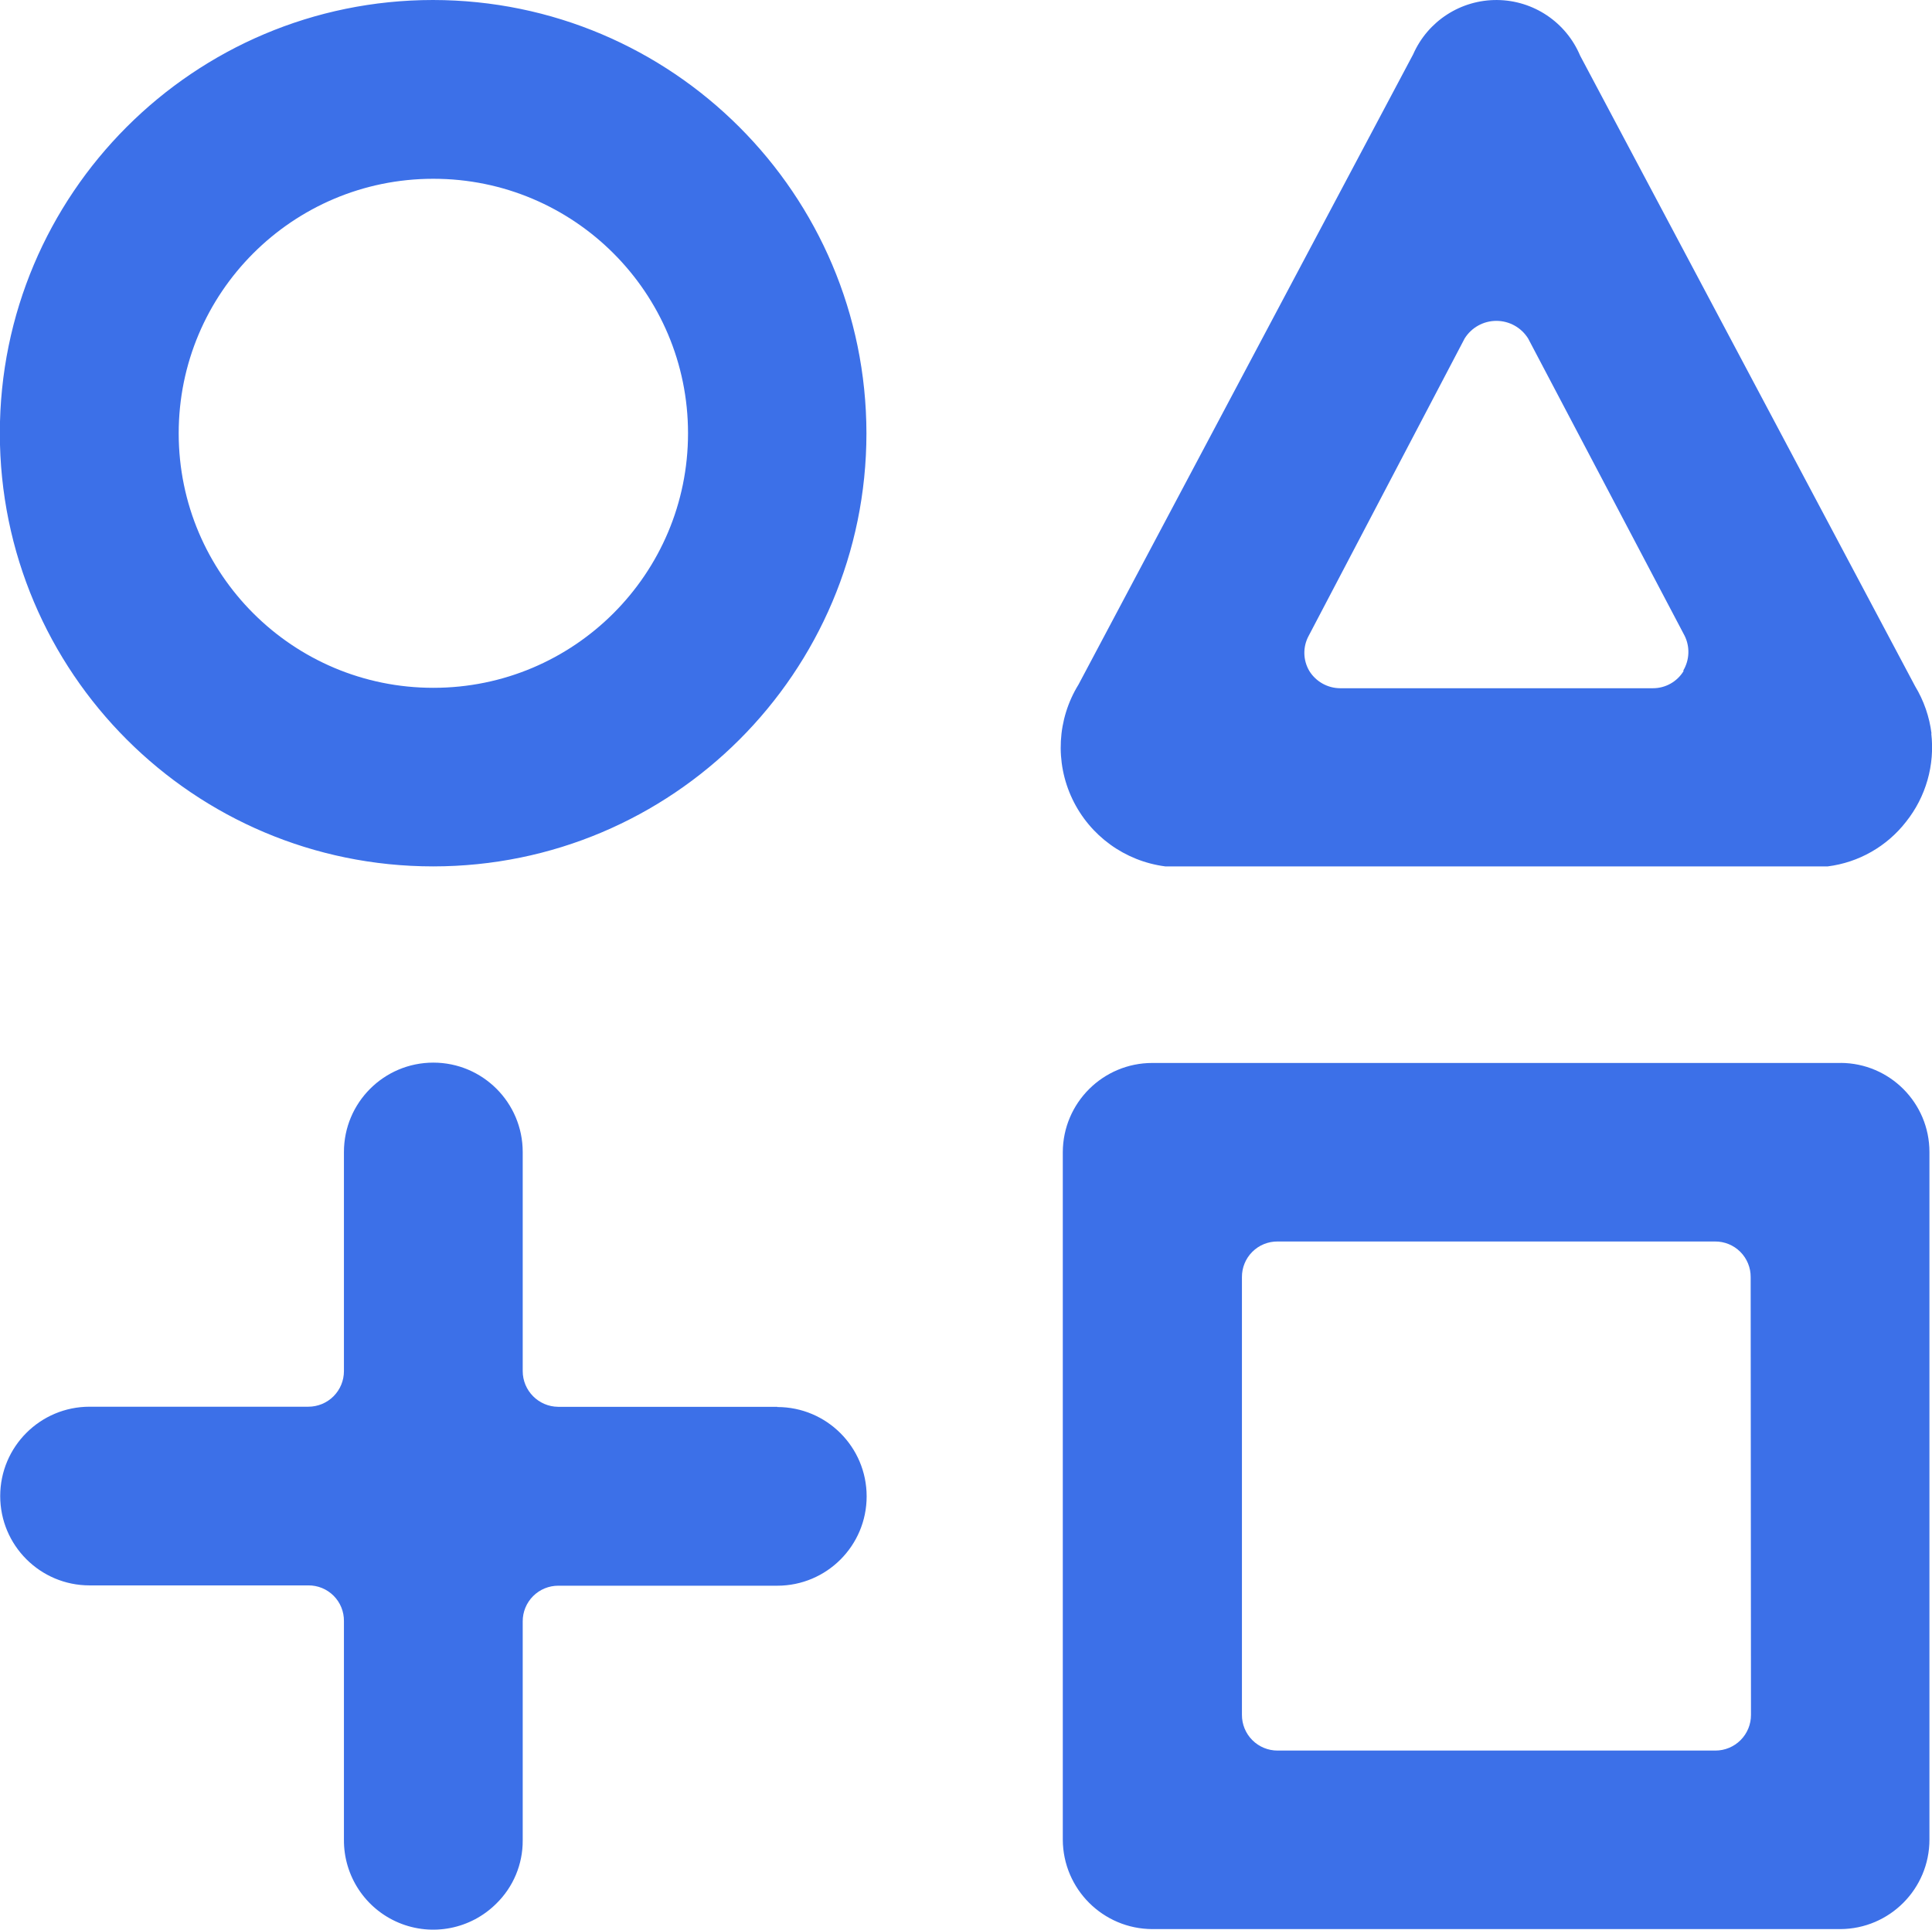
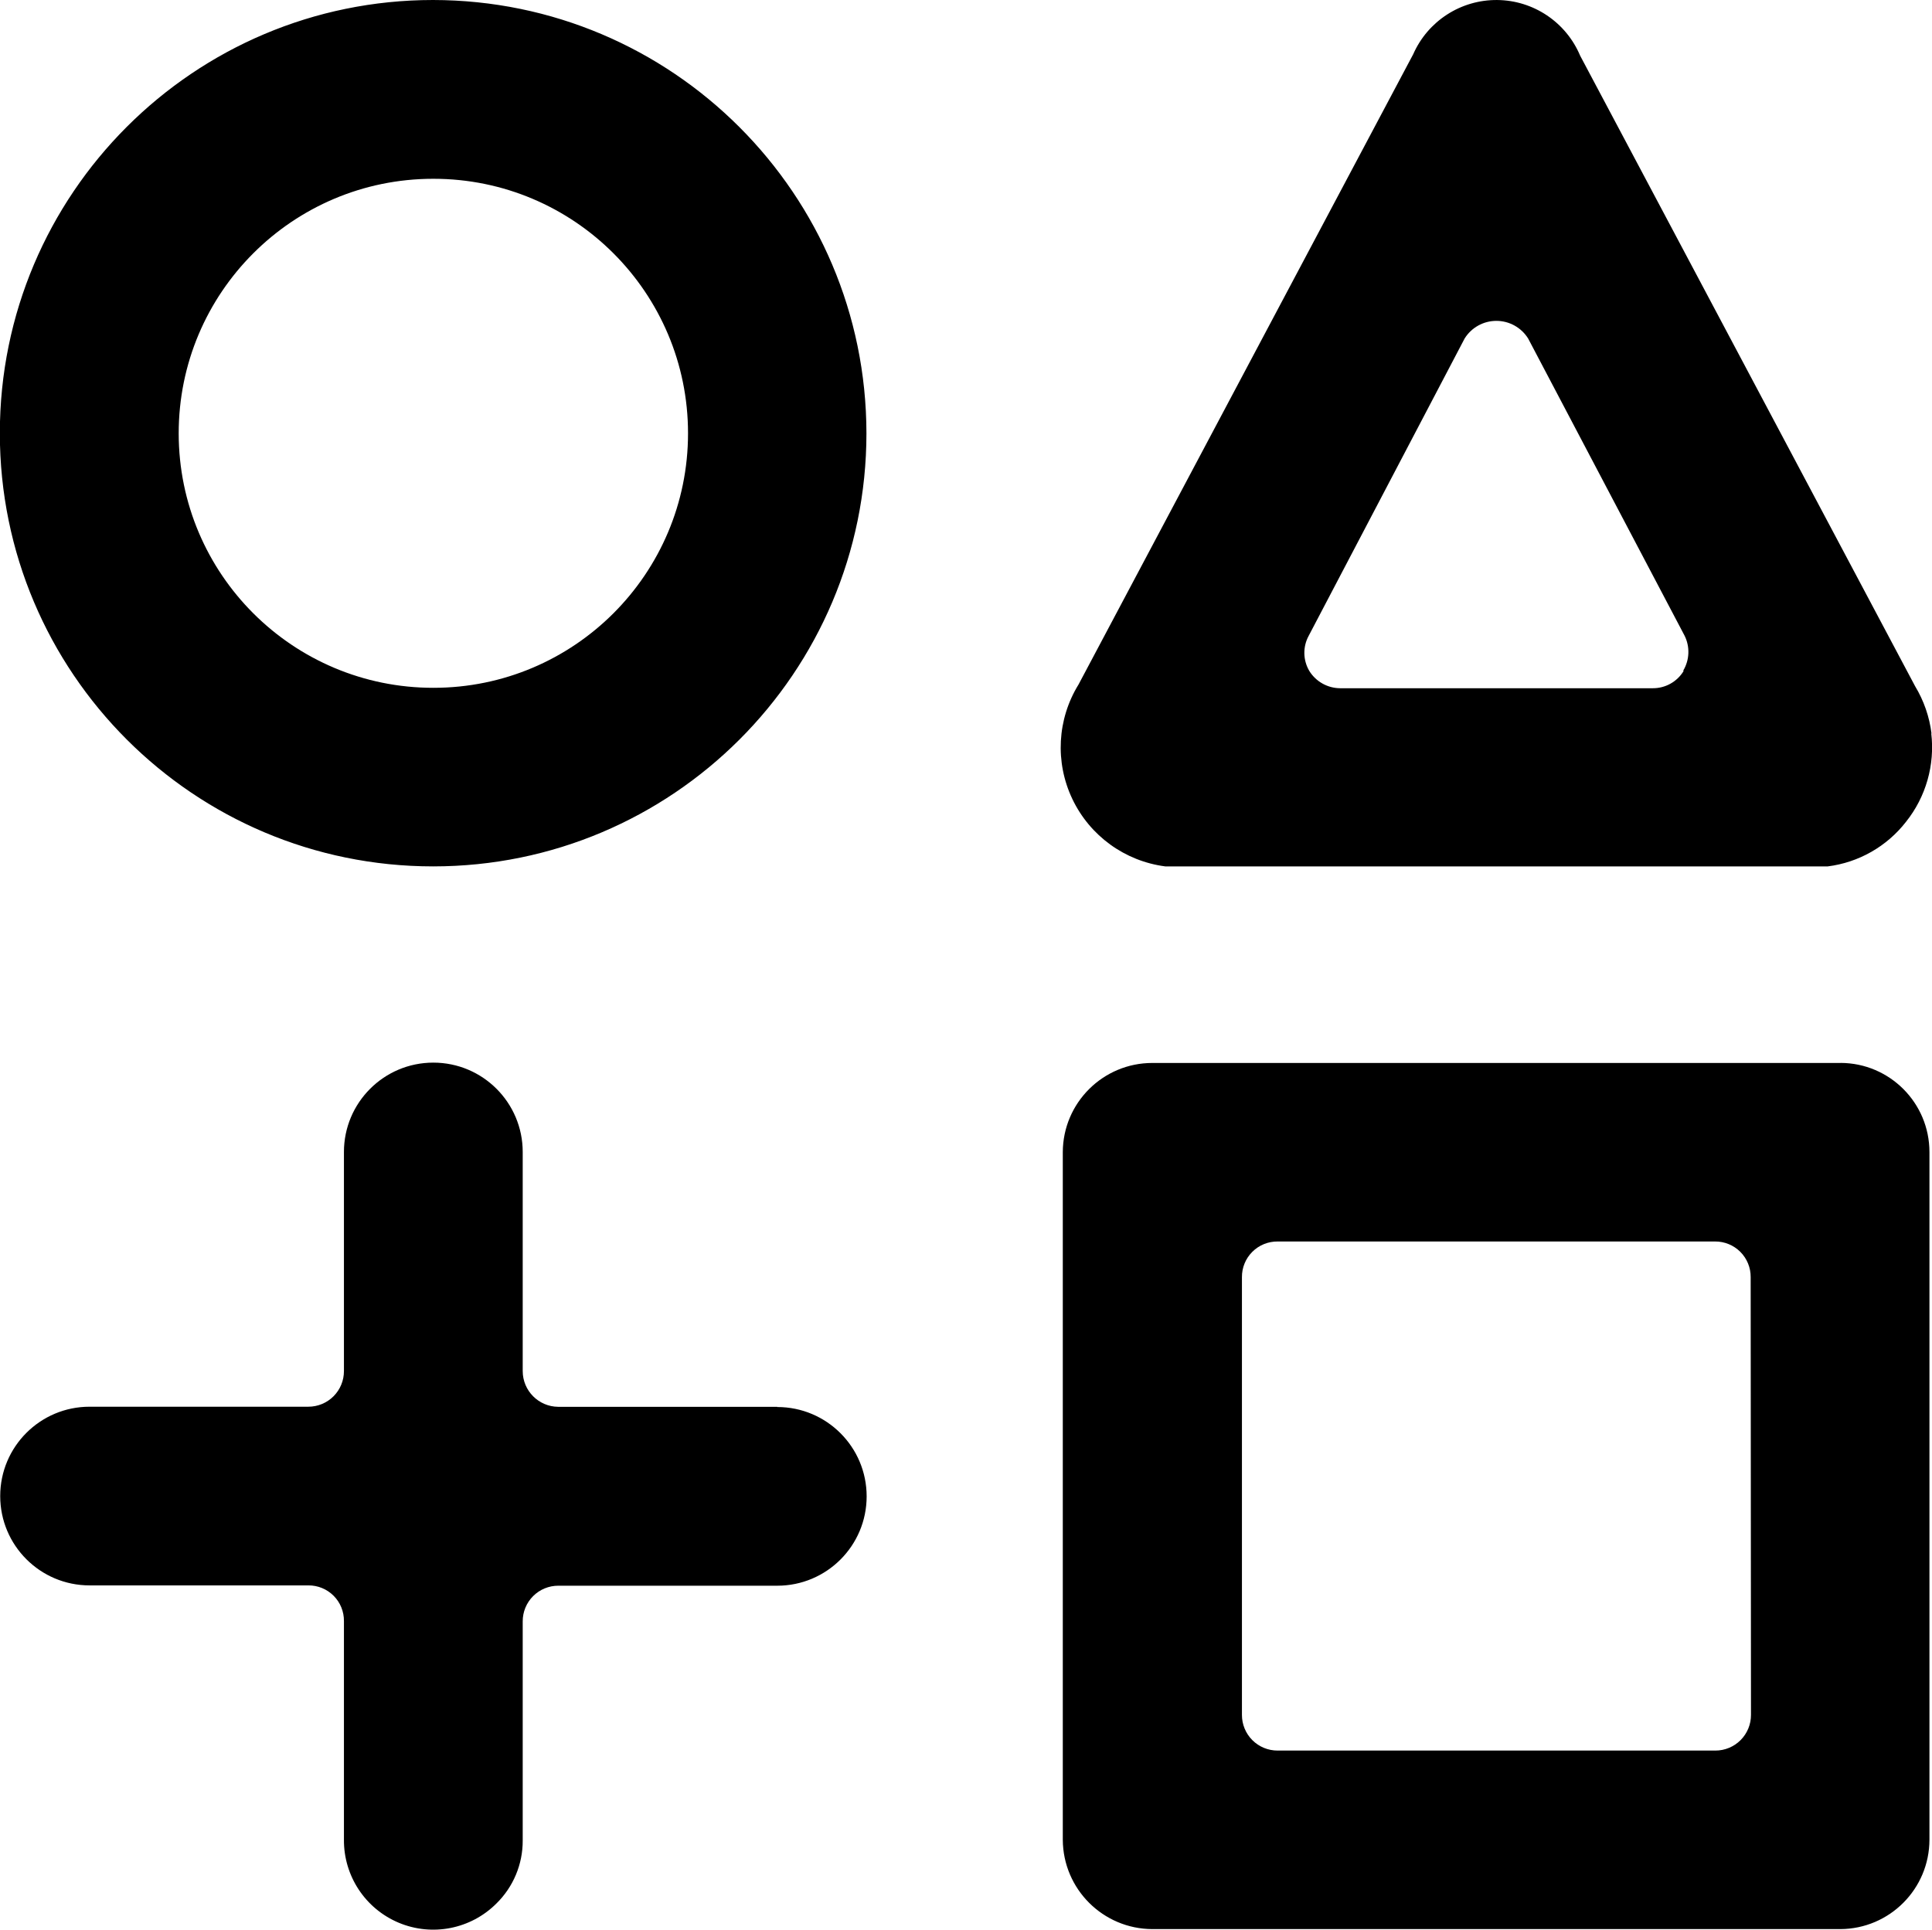
<svg xmlns="http://www.w3.org/2000/svg" width="37.035" height="37" viewBox="0 0 37.035 37">
  <g id="그룹_2430" data-name="그룹 2430" transform="translate(-57 -57.712)">
-     <path id="Club" d="M71.9,84.686H67.7A.686.686,0,0,1,67.02,84V79.8a1.713,1.713,0,0,0-3.427,0V84a.682.682,0,0,1-.683.684H58.717a1.713,1.713,0,0,0,0,3.426h4.193a.677.677,0,0,1,.683.684v4.192a1.712,1.712,0,0,0,2.921,1.225A1.681,1.681,0,0,0,67.02,93V88.8a.681.681,0,0,1,.684-.684H71.9a1.713,1.713,0,0,0,0-3.426Zm20.388-6.593H79.09a1.716,1.716,0,0,0-1.717,1.71V92.988A1.722,1.722,0,0,0,79.09,94.7H92.277a1.716,1.716,0,0,0,1.709-1.717V79.8A1.709,1.709,0,0,0,92.283,78.092Zm-1.723,12.5a.682.682,0,0,1-.684.684H81.491a.682.682,0,0,1-.684-.684V82.2a.678.678,0,0,1,.684-.684h8.384a.678.678,0,0,1,.684.684Zm3.461-18.814a2.3,2.3,0,0,0-.315-.91L87.29,58.779a1.742,1.742,0,0,0-3.2-.027L77.675,70.836a2.3,2.3,0,0,0,1.662,3.488h12.7a2.259,2.259,0,0,0,1.5-.855A2.291,2.291,0,0,0,94.021,71.773Zm-4.753-1.2a.687.687,0,0,1-.588.329H82.688a.7.7,0,0,1-.588-.329.682.682,0,0,1-.013-.677l2.989-5.7a.717.717,0,0,1,1.217,0l3,5.7A.7.7,0,0,1,89.267,70.569ZM65.3,57.712a8.306,8.306,0,1,0,8.309,8.309A8.317,8.317,0,0,0,65.3,57.712ZM65.309,70.9a4.88,4.88,0,0,1-.007-9.76h.007a4.88,4.88,0,0,1,0,9.76Z" transform="translate(0 0)" fill="#3c70e8" />
+     <path id="Club" d="M71.9,84.686H67.7A.686.686,0,0,1,67.02,84V79.8a1.713,1.713,0,0,0-3.427,0V84a.682.682,0,0,1-.683.684H58.717a1.713,1.713,0,0,0,0,3.426h4.193a.677.677,0,0,1,.683.684v4.192a1.712,1.712,0,0,0,2.921,1.225A1.681,1.681,0,0,0,67.02,93V88.8a.681.681,0,0,1,.684-.684H71.9a1.713,1.713,0,0,0,0-3.426Zm20.388-6.593H79.09a1.716,1.716,0,0,0-1.717,1.71V92.988A1.722,1.722,0,0,0,79.09,94.7H92.277a1.716,1.716,0,0,0,1.709-1.717V79.8A1.709,1.709,0,0,0,92.283,78.092Zm-1.723,12.5a.682.682,0,0,1-.684.684H81.491a.682.682,0,0,1-.684-.684V82.2a.678.678,0,0,1,.684-.684h8.384a.678.678,0,0,1,.684.684Zm3.461-18.814a2.3,2.3,0,0,0-.315-.91L87.29,58.779a1.742,1.742,0,0,0-3.2-.027L77.675,70.836a2.3,2.3,0,0,0,1.662,3.488h12.7a2.259,2.259,0,0,0,1.5-.855A2.291,2.291,0,0,0,94.021,71.773Zm-4.753-1.2a.687.687,0,0,1-.588.329H82.688a.7.7,0,0,1-.588-.329.682.682,0,0,1-.013-.677l2.989-5.7a.717.717,0,0,1,1.217,0l3,5.7A.7.7,0,0,1,89.267,70.569ZM65.3,57.712a8.306,8.306,0,1,0,8.309,8.309A8.317,8.317,0,0,0,65.3,57.712ZM65.309,70.9a4.88,4.88,0,0,1-.007-9.76h.007a4.88,4.88,0,0,1,0,9.76Z" transform="translate(0 0)" />
  </g>
</svg>
